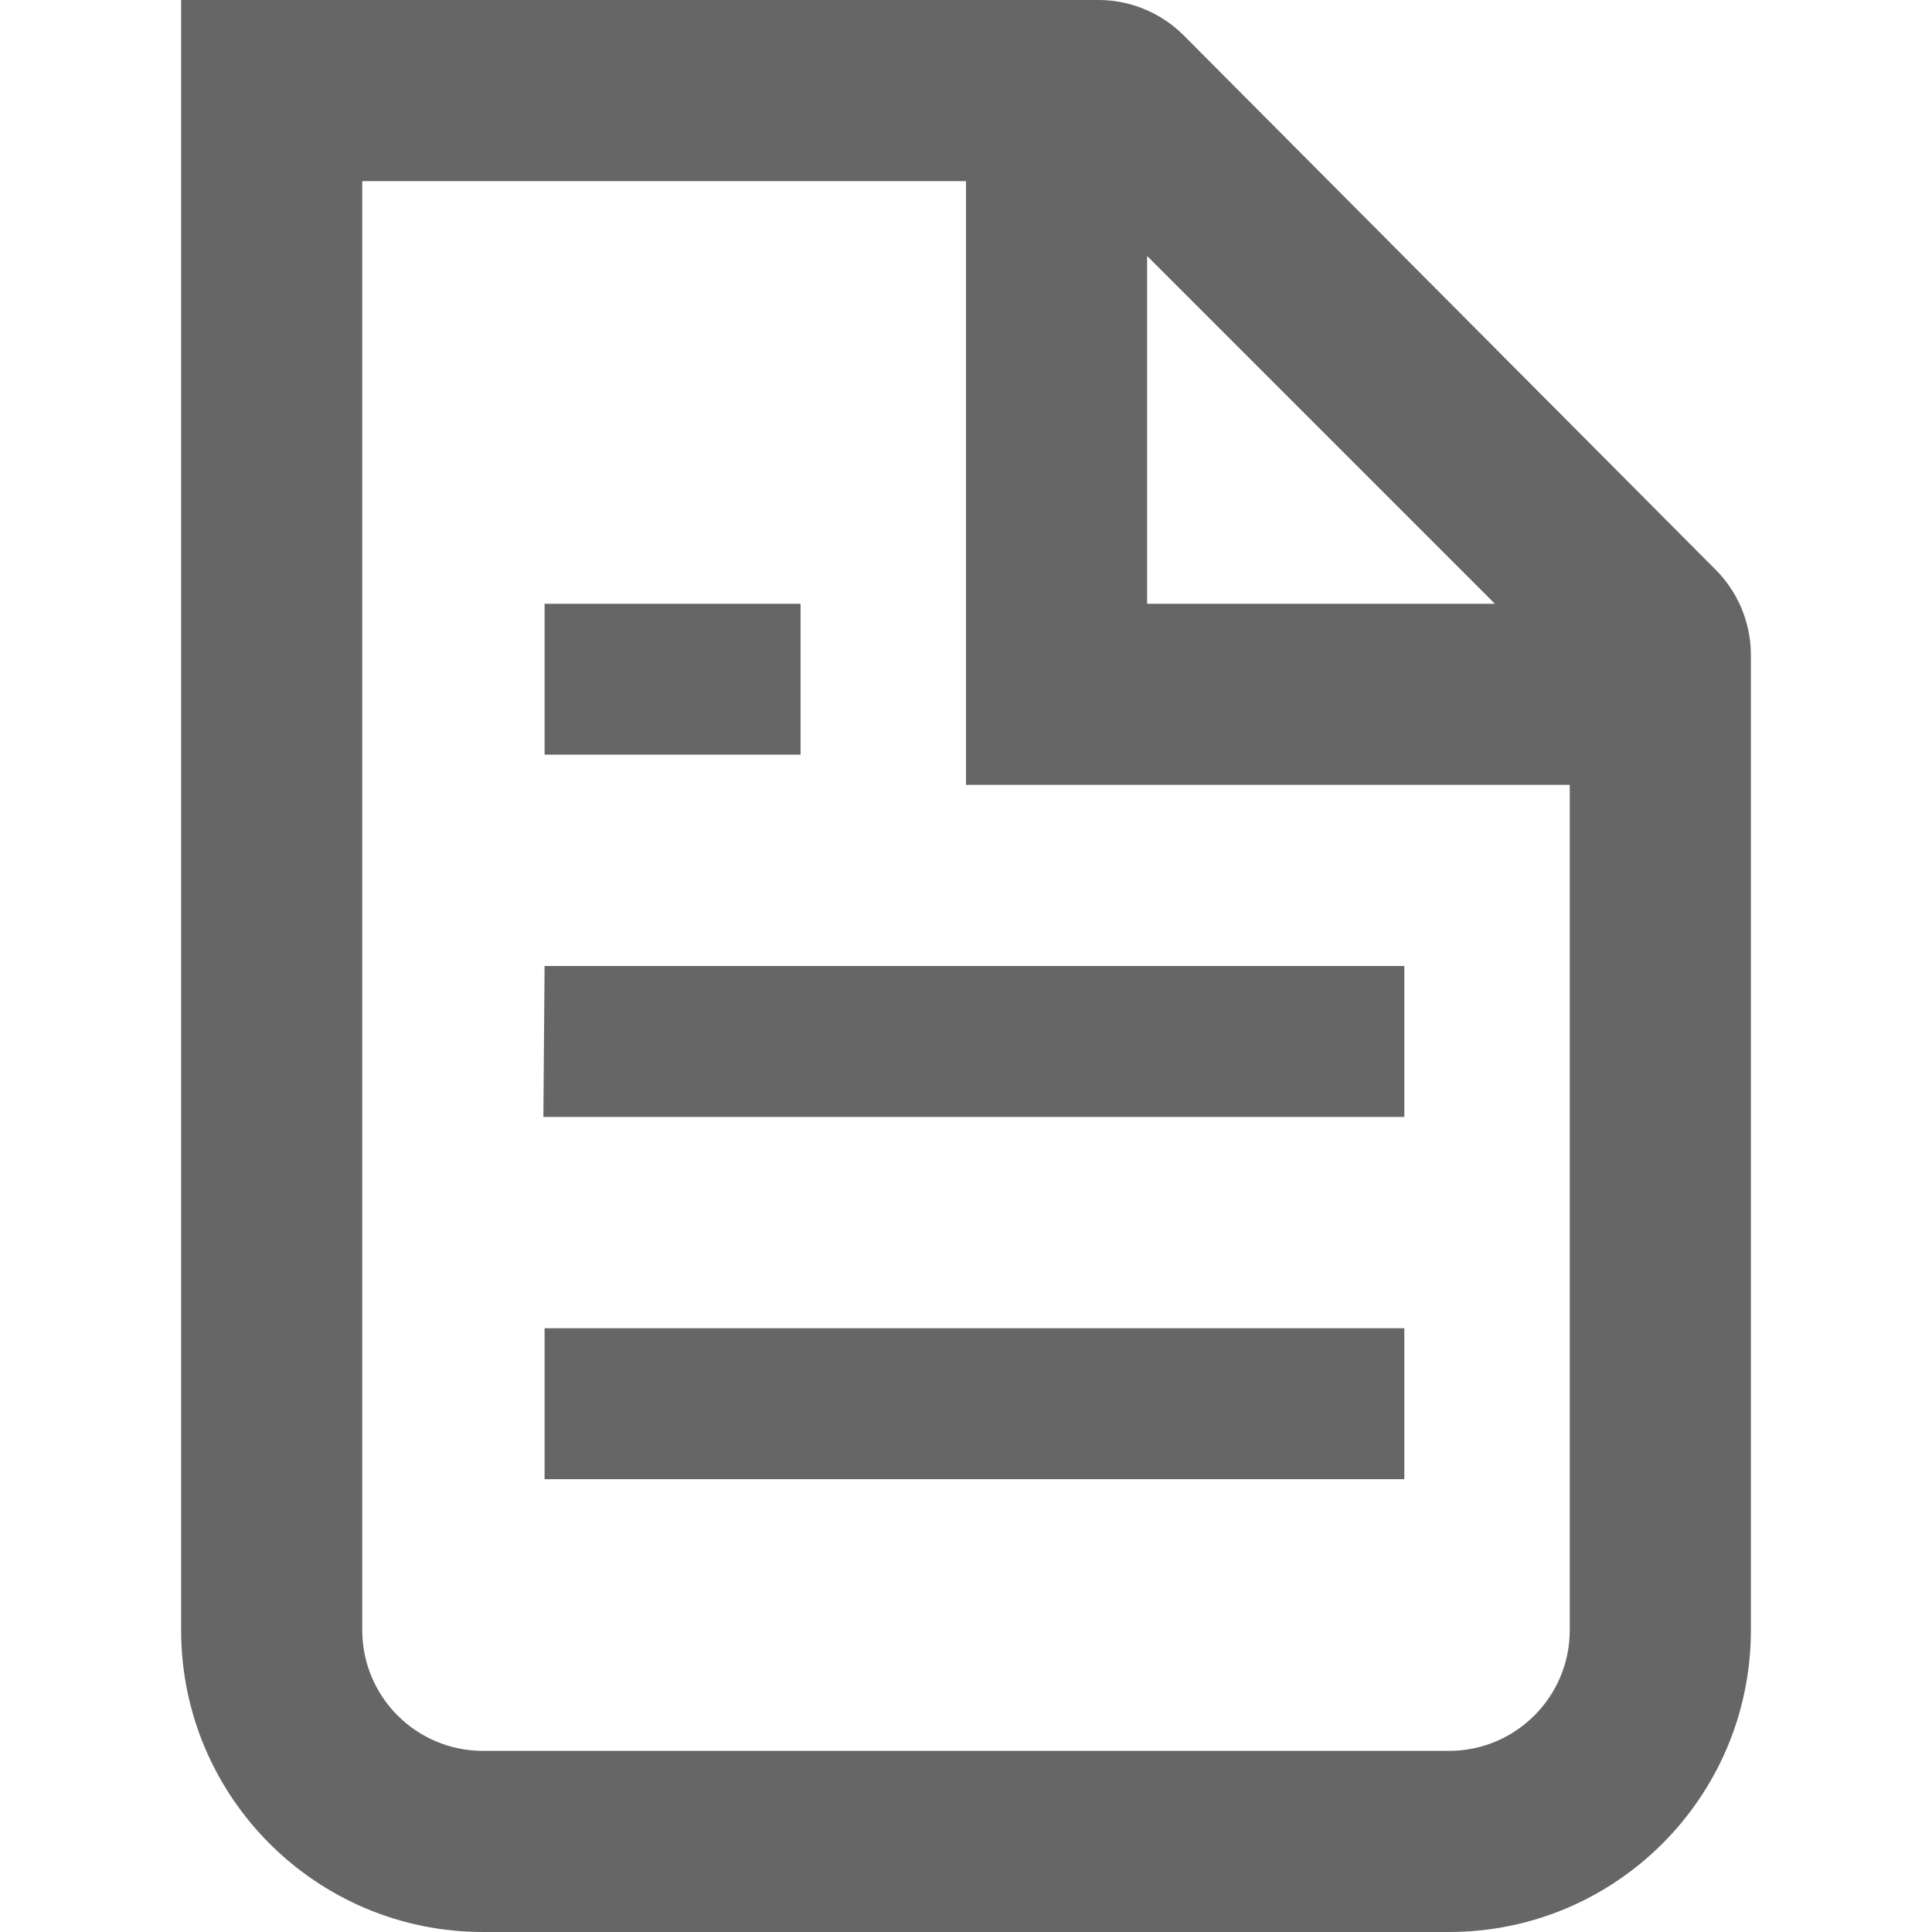
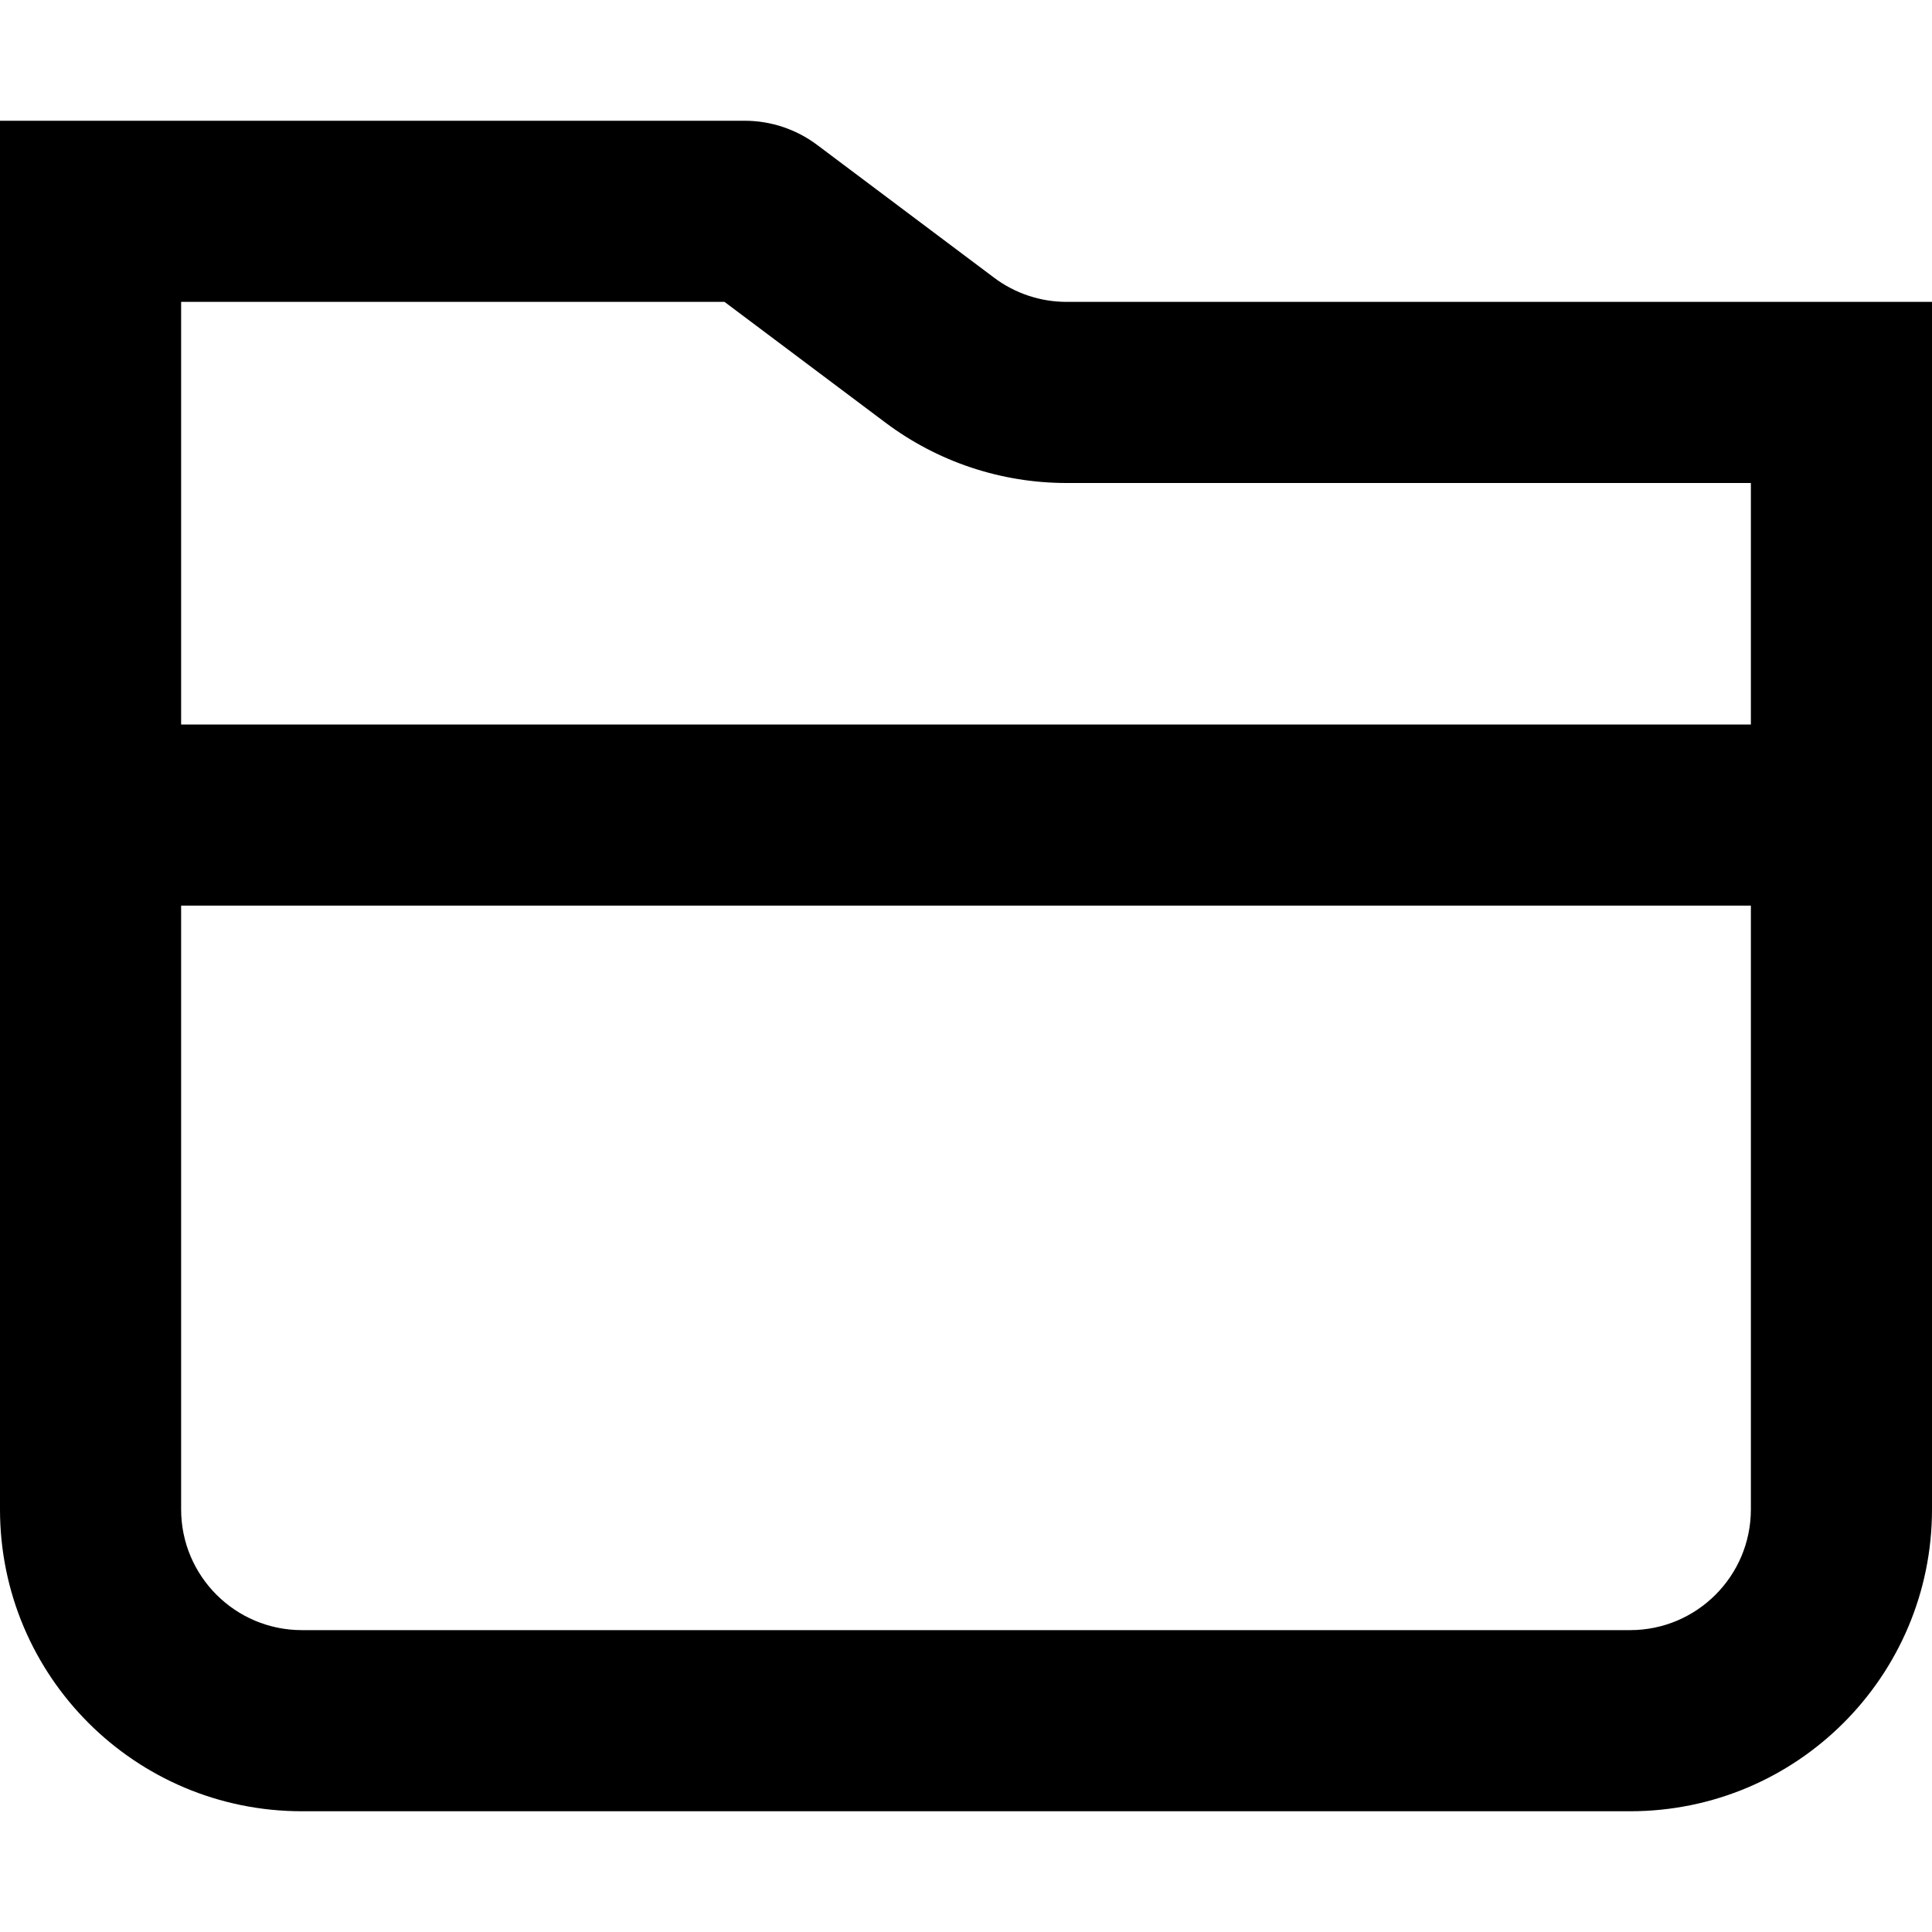
- <svg xmlns="http://www.w3.org/2000/svg" fill="none" viewBox="0 0 16 16">
-   <path d="M14.5 13.5V5.41a1 1 0 0 0-.3-.7L9.8.29A1 1 0 0 0 9.08 0H1.5v13.5A2.5 2.5 0 0 0 4 16h8a2.5 2.5 0 0 0 2.5-2.5m-1.5 0v-7H8v-5H3v12a1 1 0 0 0 1 1h8a1 1 0 0 0 1-1M9.5 5V2.12L12.38 5zM5.13 5h-.62v1.25h2.12V5zm-.62 3h7.12v1.25H4.5zm.62 3h-.62v1.25h7.12V11z" clip-rule="evenodd" fill="#666" fill-rule="evenodd" />
+ <svg xmlns="http://www.w3.org/2000/svg" data-testid="geist-icon" height="16" stroke-linejoin="round" viewBox="0 0 16 16" width="16" style="color: currentcolor;">
+   <path fill-rule="evenodd" clip-rule="evenodd" d="M14.5 7.5V12.5C14.5 13.052 14.052 13.5 13.5 13.5H2.5C1.948 13.5 1.5 13.052 1.5 12.5V7.5H14.5ZM14.5 6V4H8.833C8.292 4 7.766 3.825 7.333 3.5L6 2.5H1.5V6H14.5ZM0 1H1.5H6.167C6.383 1 6.594 1.07 6.767 1.2L8.233 2.3C8.406 2.43 8.617 2.5 8.833 2.5H14.5H16V4V12.5C16 13.881 14.881 15 13.5 15H2.5C1.119 15 0 13.881 0 12.5V2.5V1Z" fill="currentColor" />
</svg>
